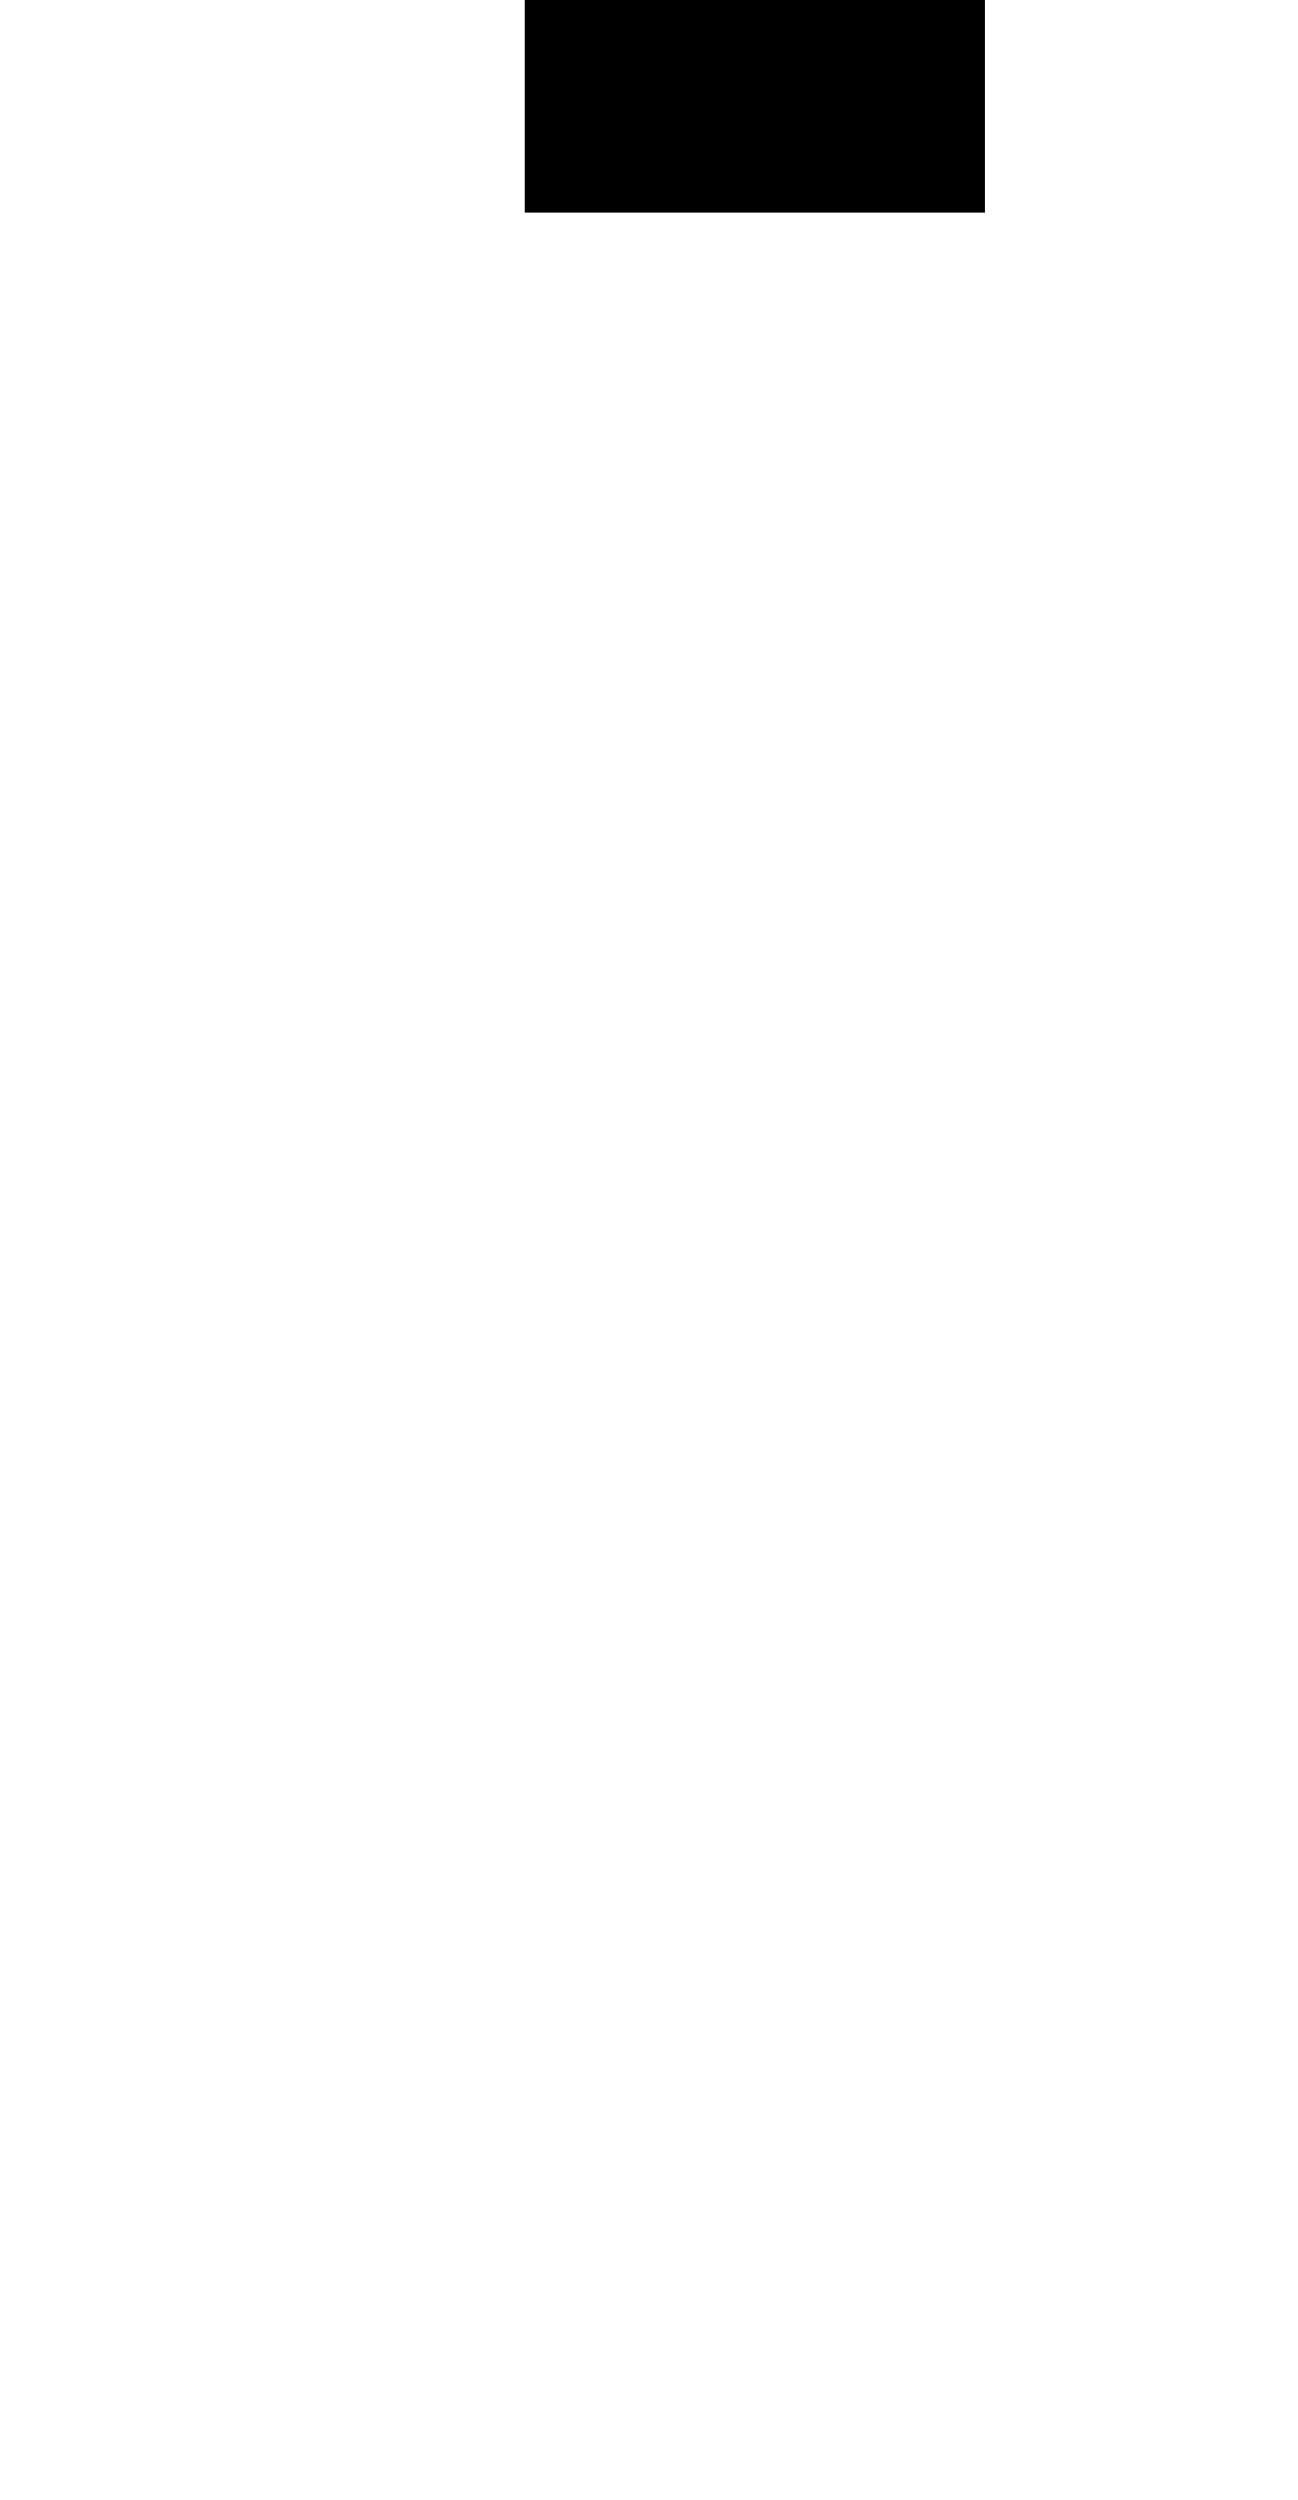
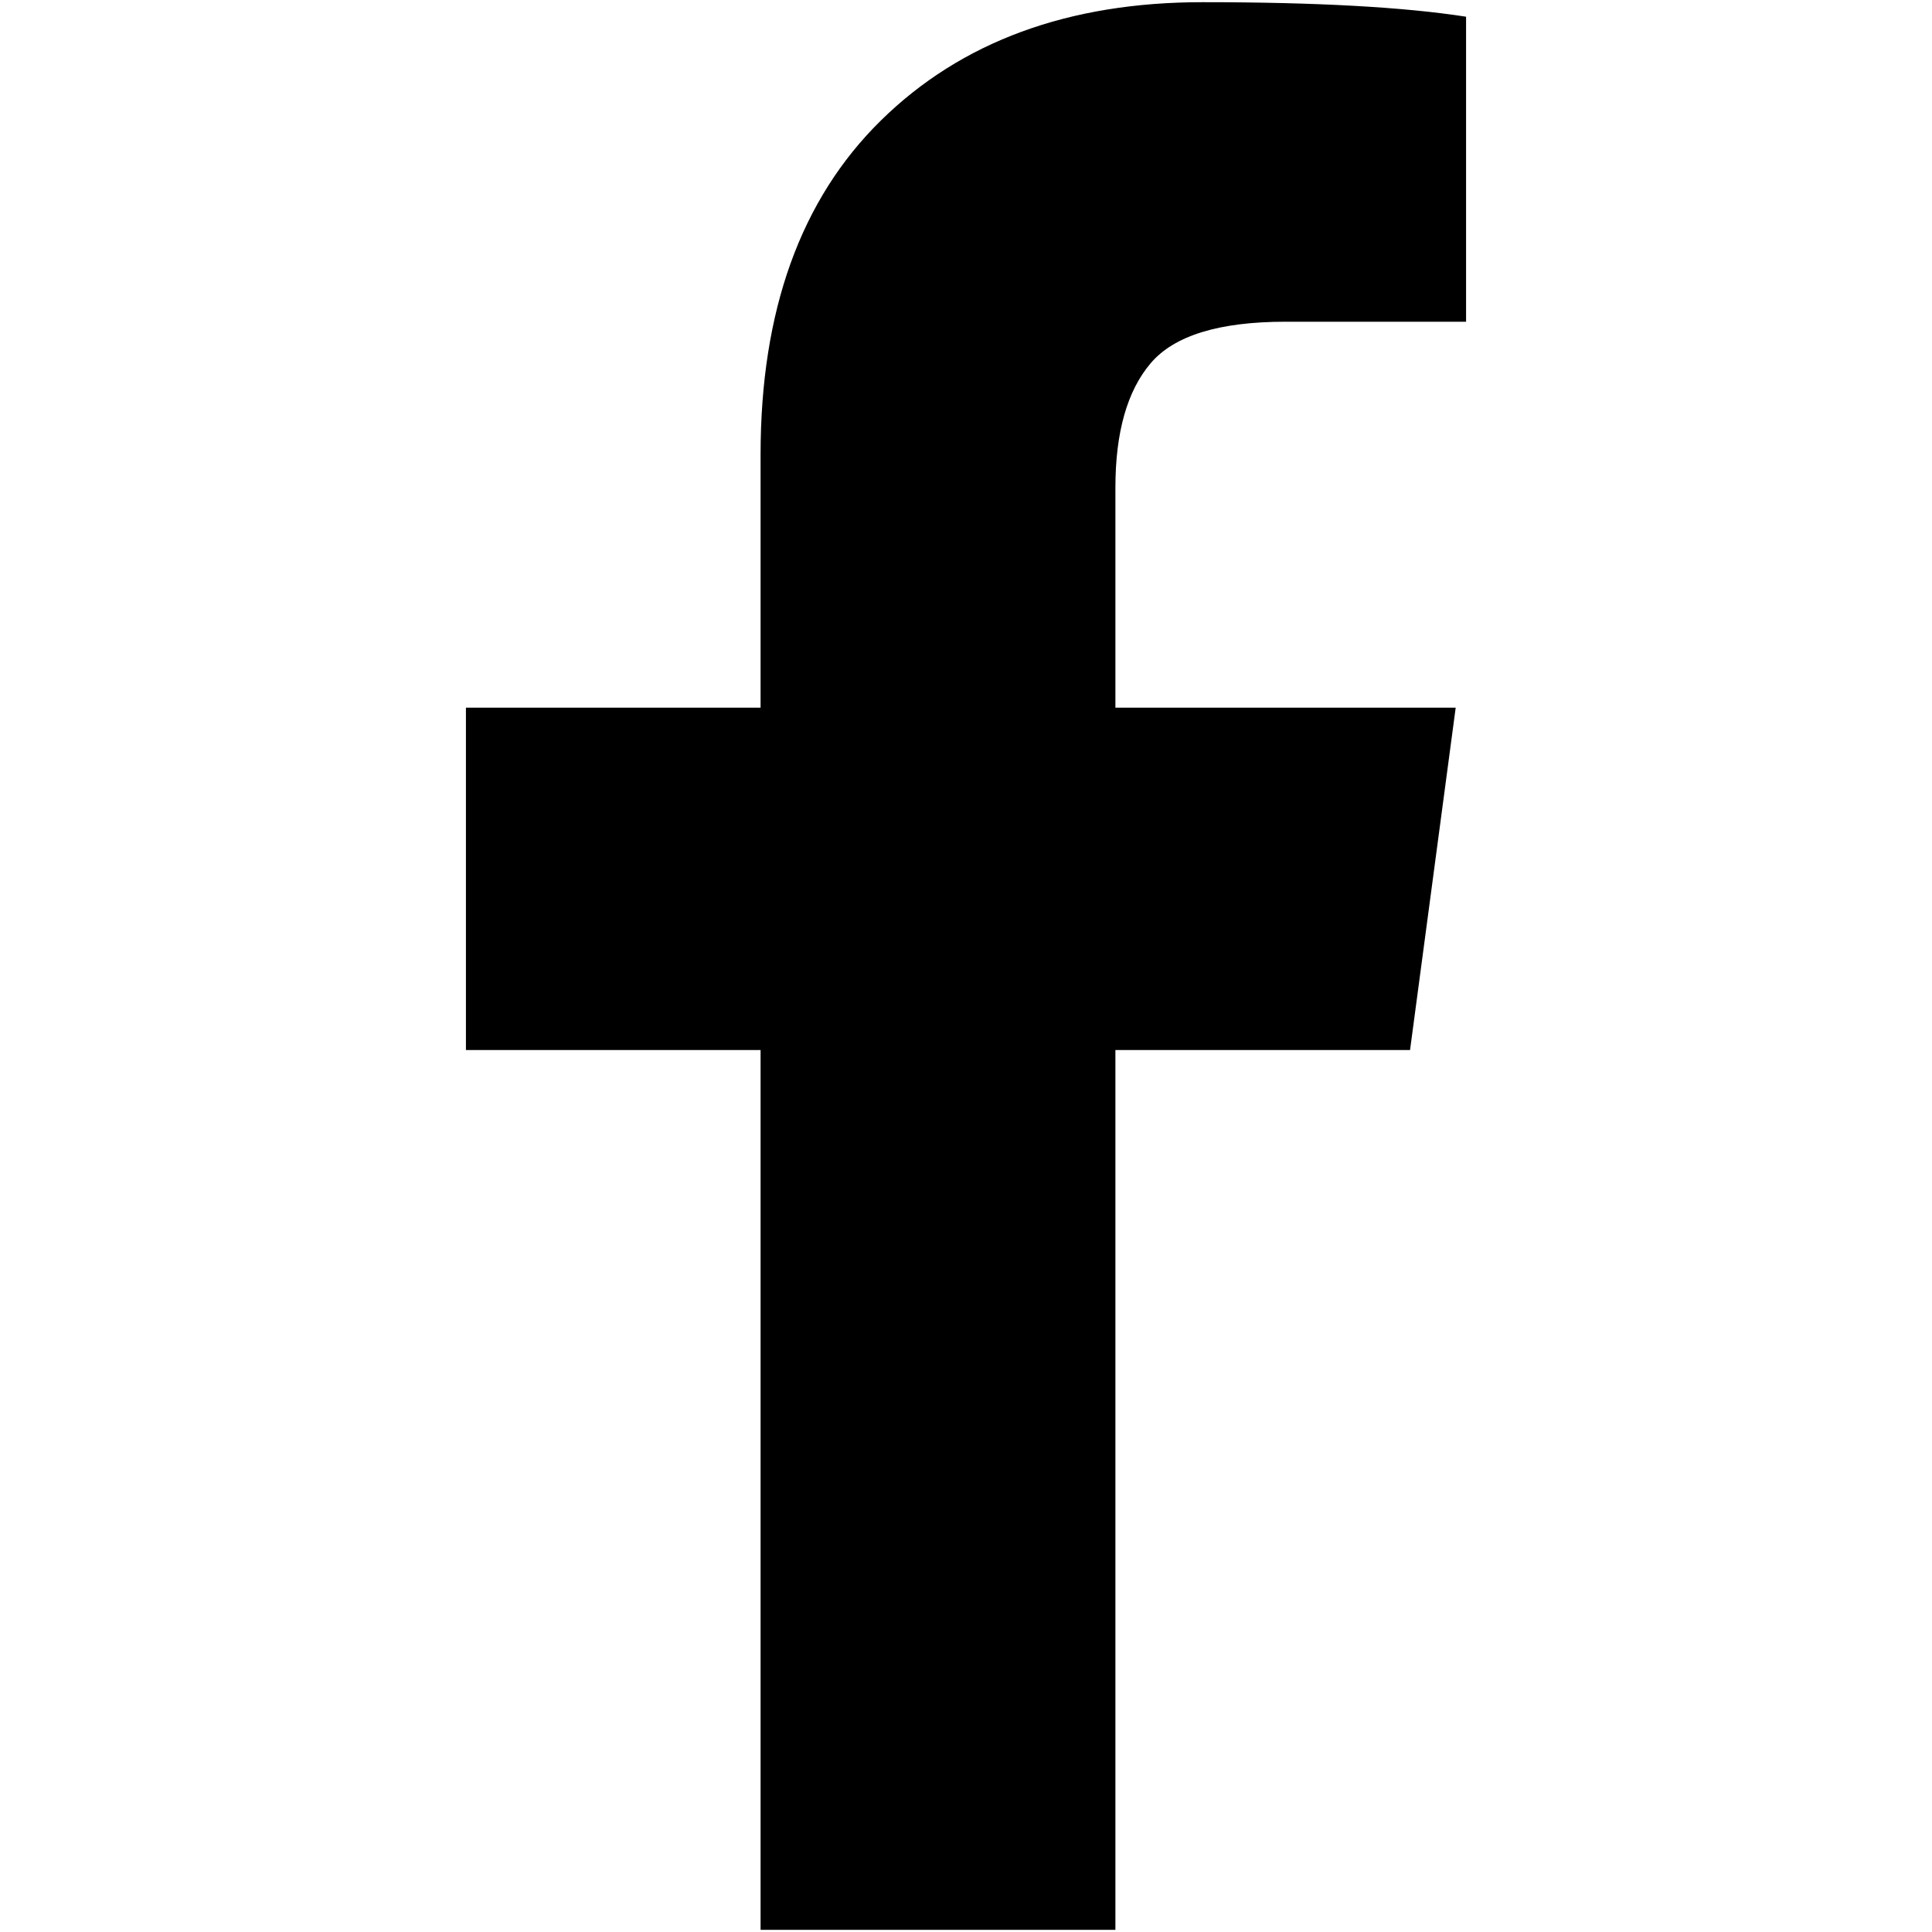
- <svg xmlns="http://www.w3.org/2000/svg">
-   <path transform="scale(1,-1)" d="m53 345v165h142v122q0 104 58 161t155 57q82 0 127-7v-147h-87q-48 0-65-20t-17-60v-106h164l-22-165h-142v-424h-171v424h-142z" />
+ <svg xmlns="http://www.w3.org/2000/svg" version="1.1" id="Layer_1" x="0px" y="0px" width="512px" height="512px" viewBox="164.945 41.64 512 512" enable-background="new 164.945 41.64 512 512" xml:space="preserve">
+   <path d="M288.422,319.911v-90.731h78.084v-67.086c0-38.126,10.631-67.637,31.894-88.532c21.262-20.896,49.673-31.344,85.233-31.344  c30.061,0,53.339,1.283,69.836,3.849V126.9h-47.84c-17.597,0-29.512,3.667-35.743,10.998c-6.232,7.333-9.348,18.33-9.348,32.994  v58.288h90.181l-12.097,90.731h-78.084v233.152h-94.032V319.911H288.422z" />
</svg>
